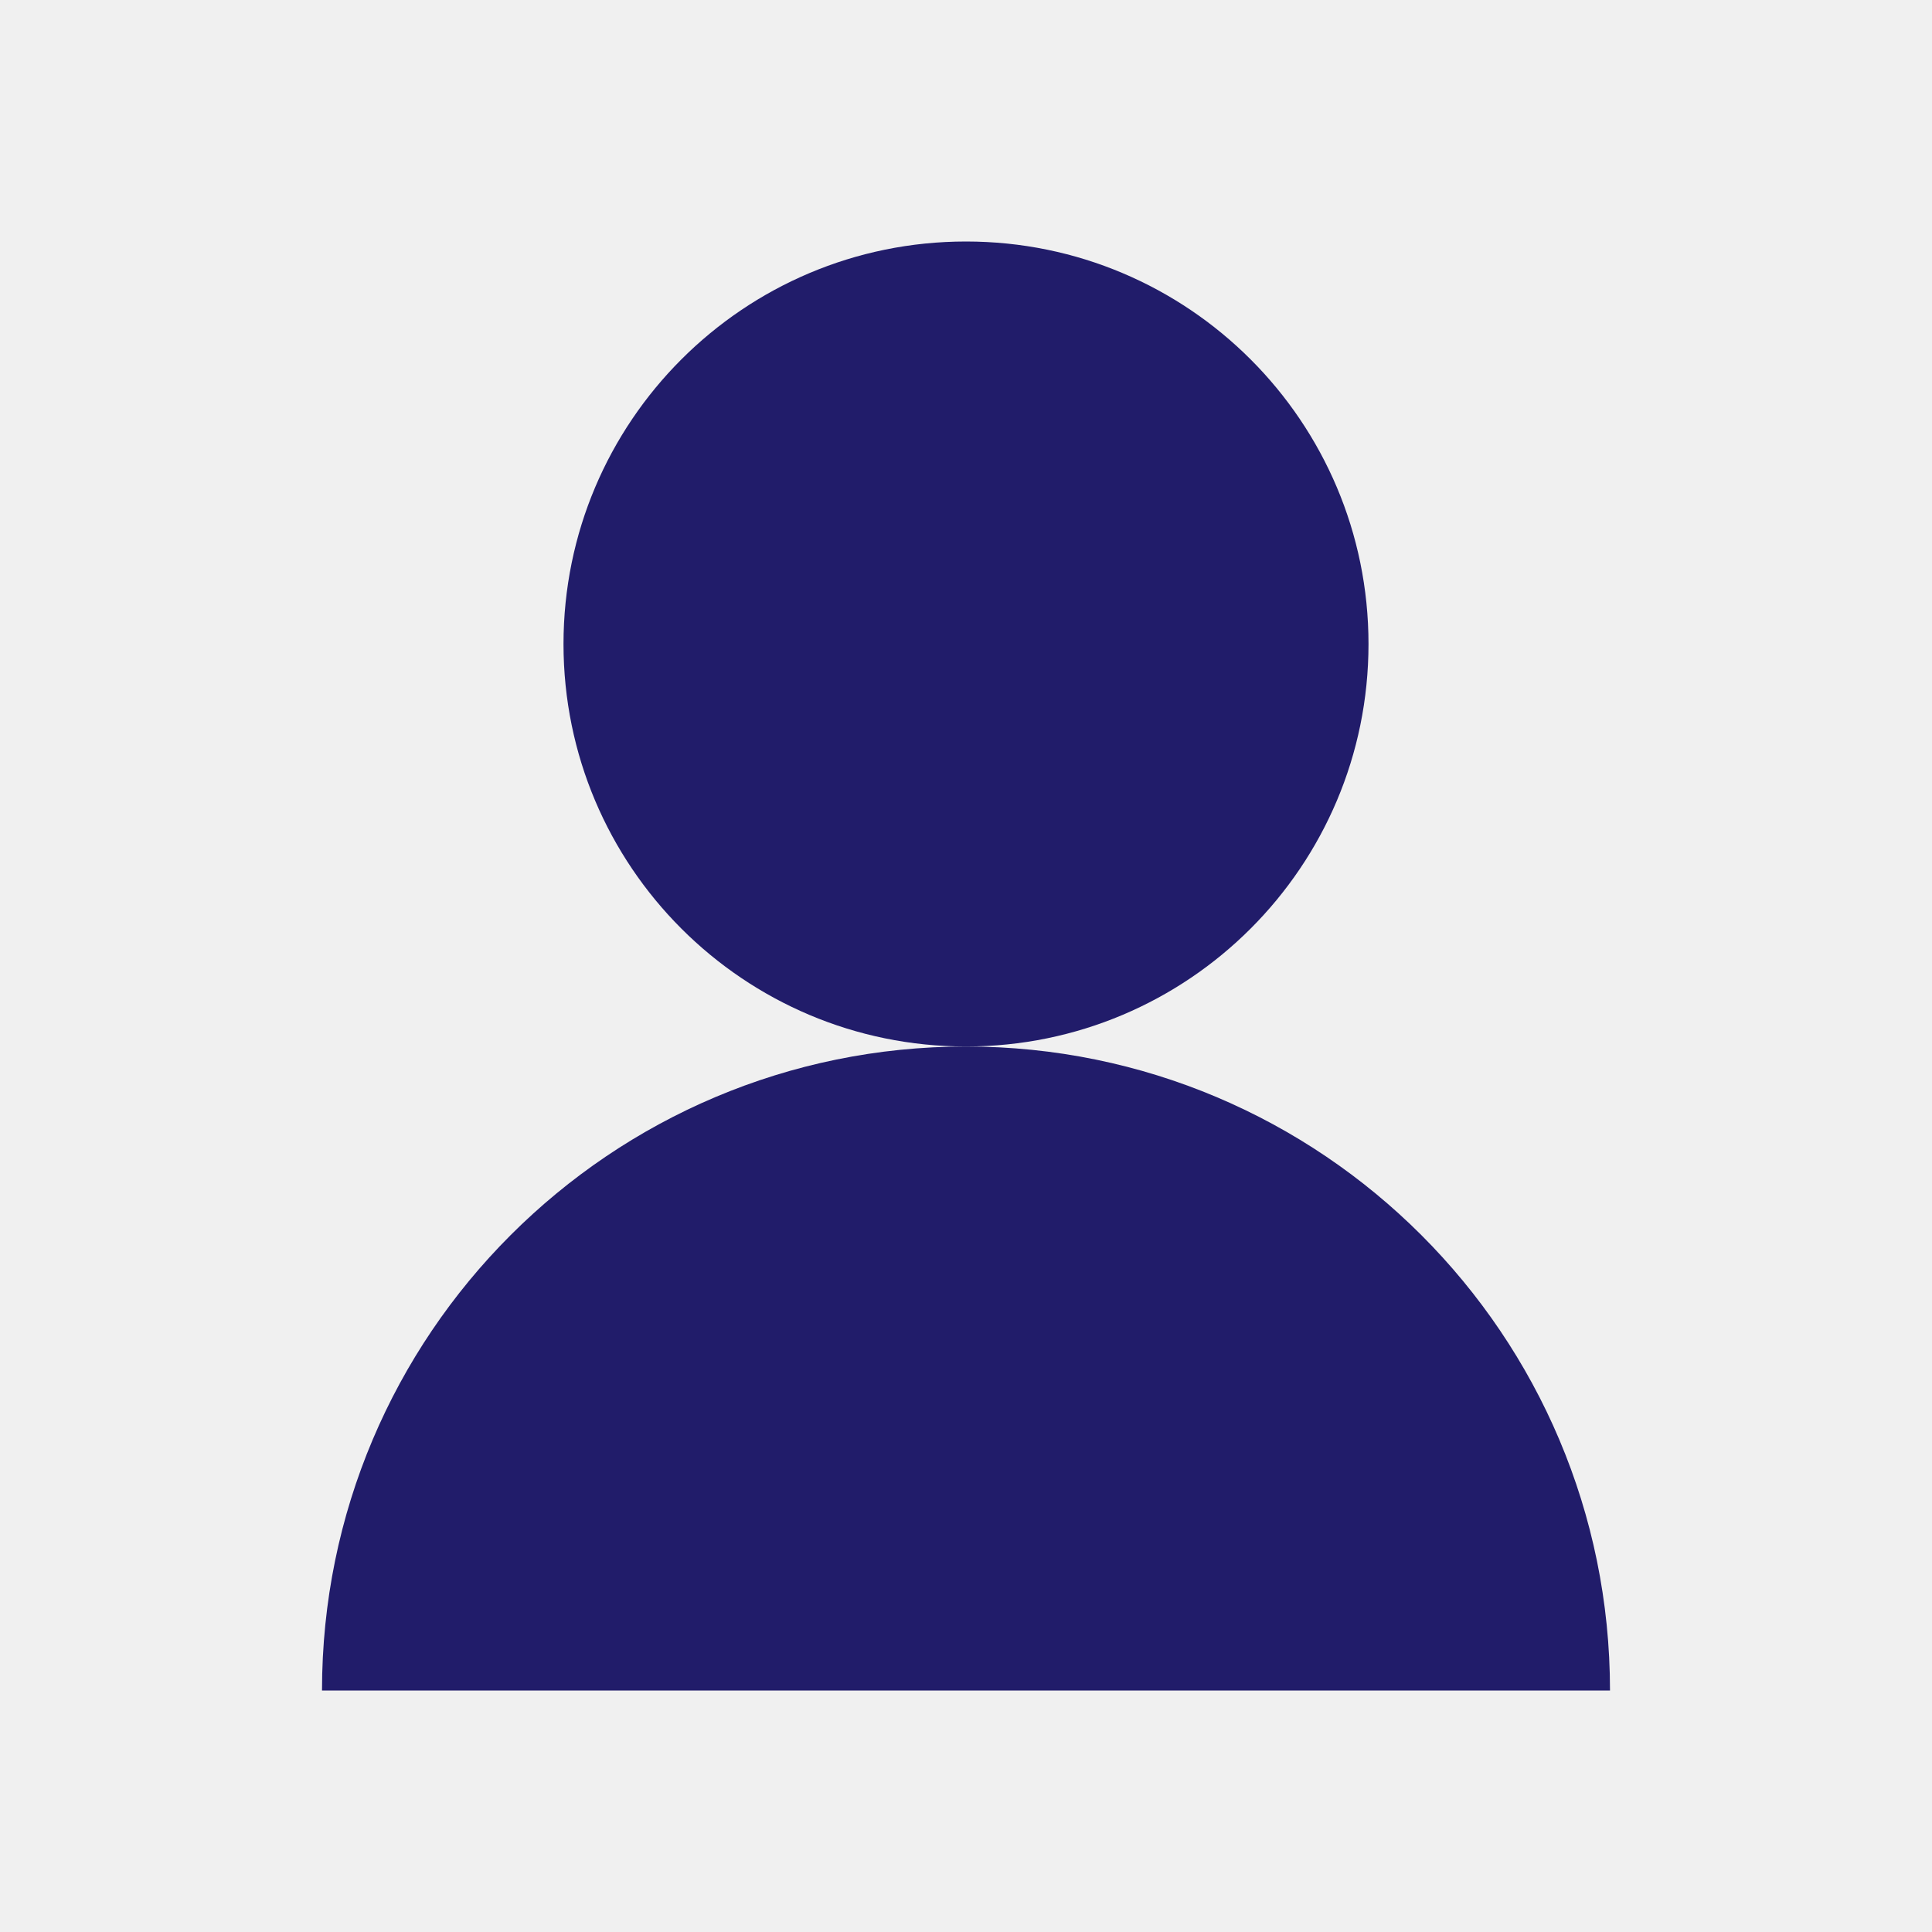
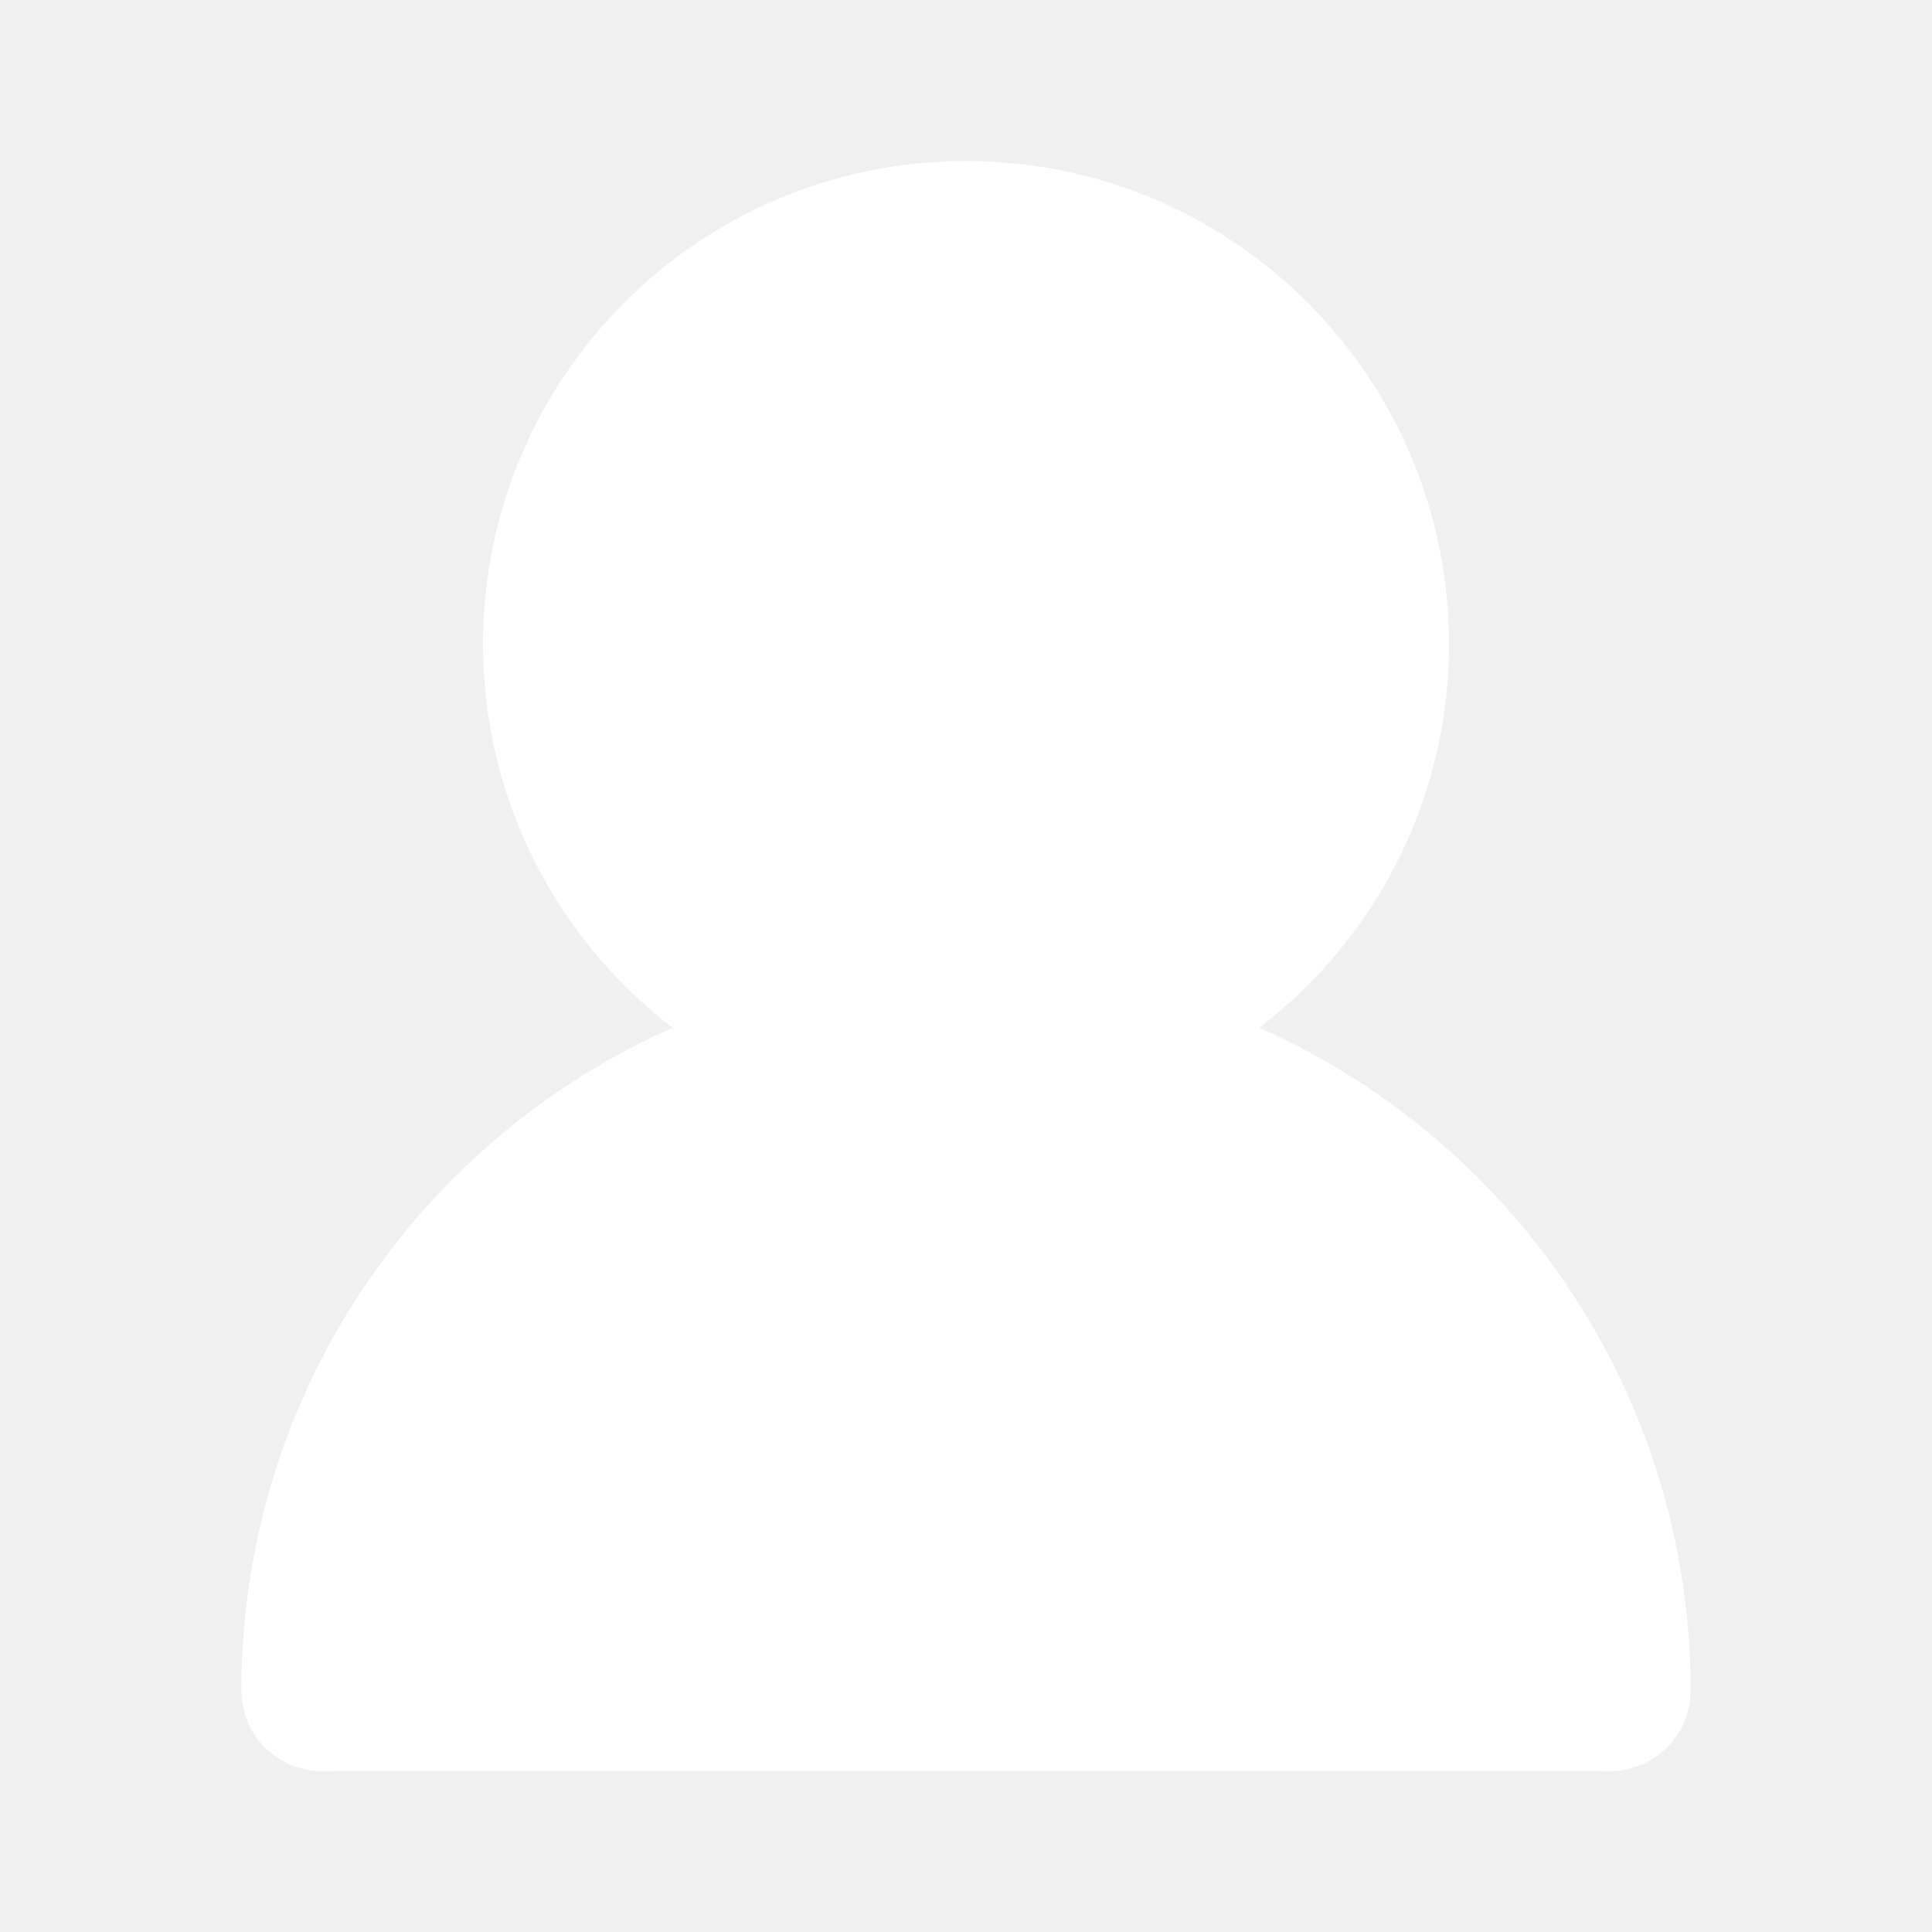
<svg xmlns="http://www.w3.org/2000/svg" width="512" height="512" viewBox="0 0 24 24">
-   <g fill="none" stroke="##211C6A" stroke-linecap="round" stroke-linejoin="round" stroke-width="2">
-     <circle cx="12" cy="8" r="5" fill="#211C6A" />
+   <g fill="none" stroke="#ffffff" stroke-linecap="round" stroke-linejoin="round" stroke-width="2">
+     <circle cx="12" cy="8" r="5" fill="#ffffff" />
    <path d="M20 21a8 8 0 1 0-16 0" />
-     <path fill="#211C6A" d="M12 13a8 8 0 0 0-8 8h16a8 8 0 0 0-8-8" />
+     <path fill="#ffffff" d="M12 13a8 8 0 0 0-8 8h16a8 8 0 0 0-8-8" />
  </g>
</svg>
